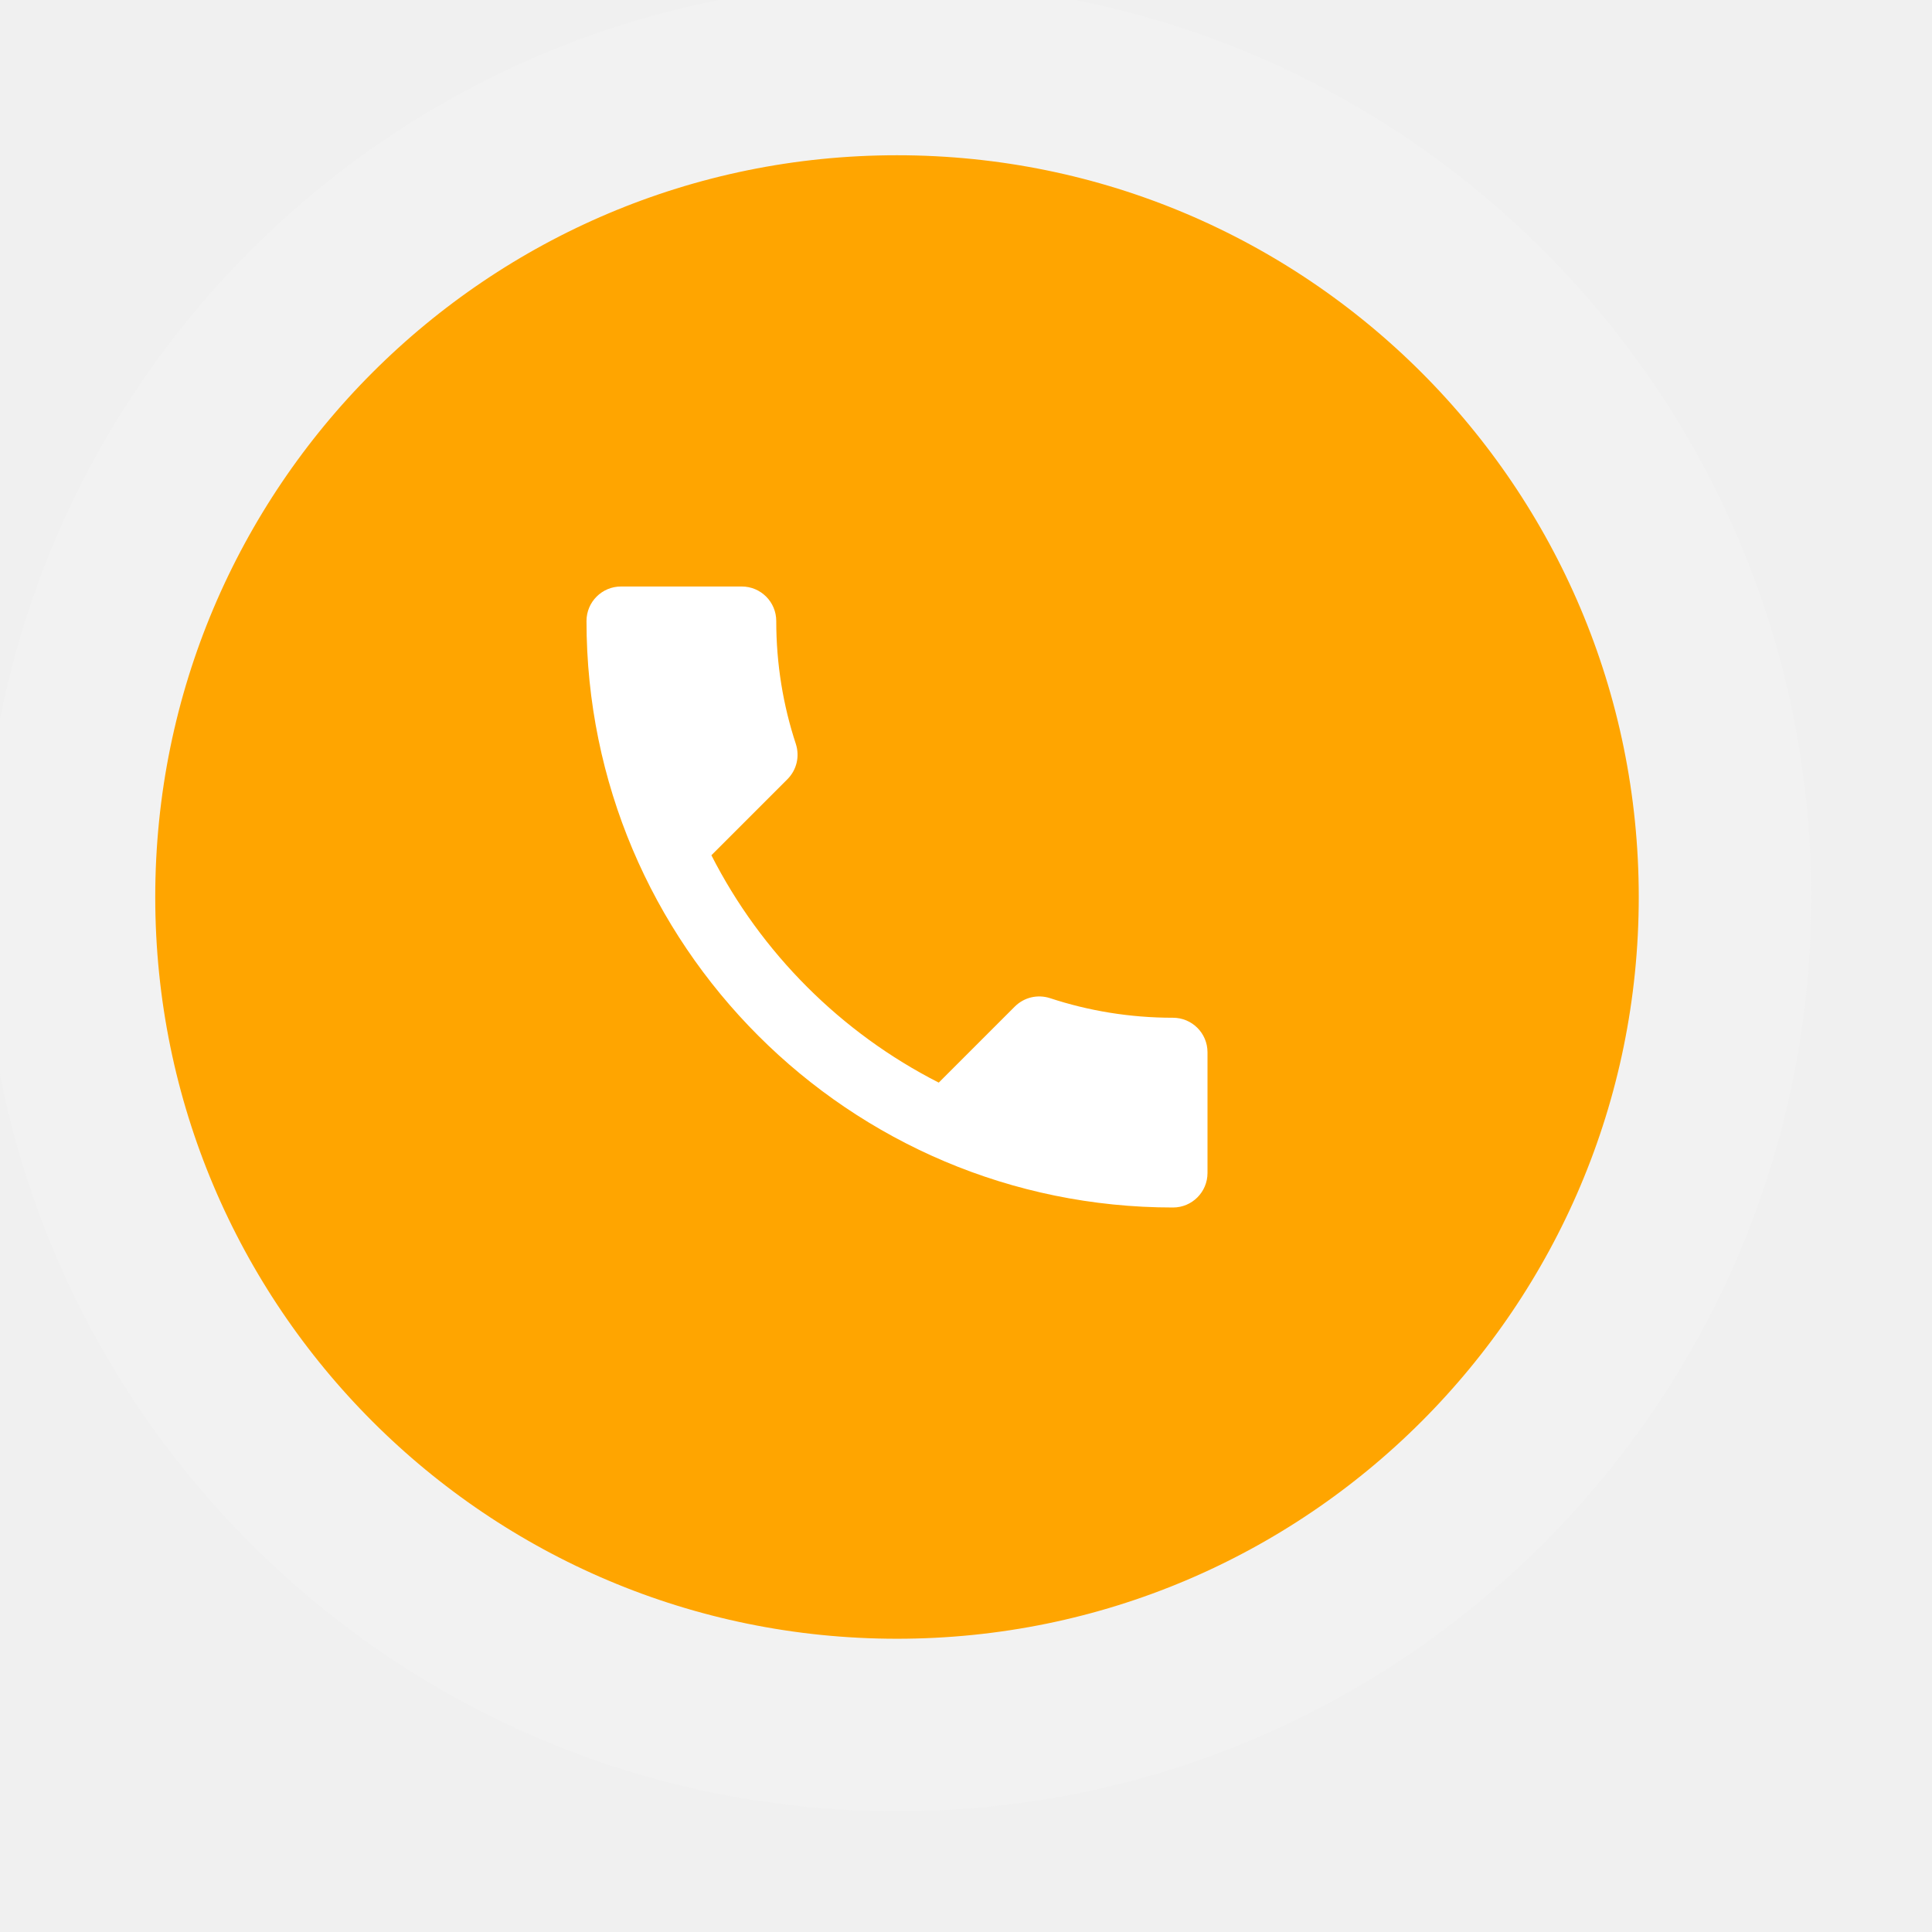
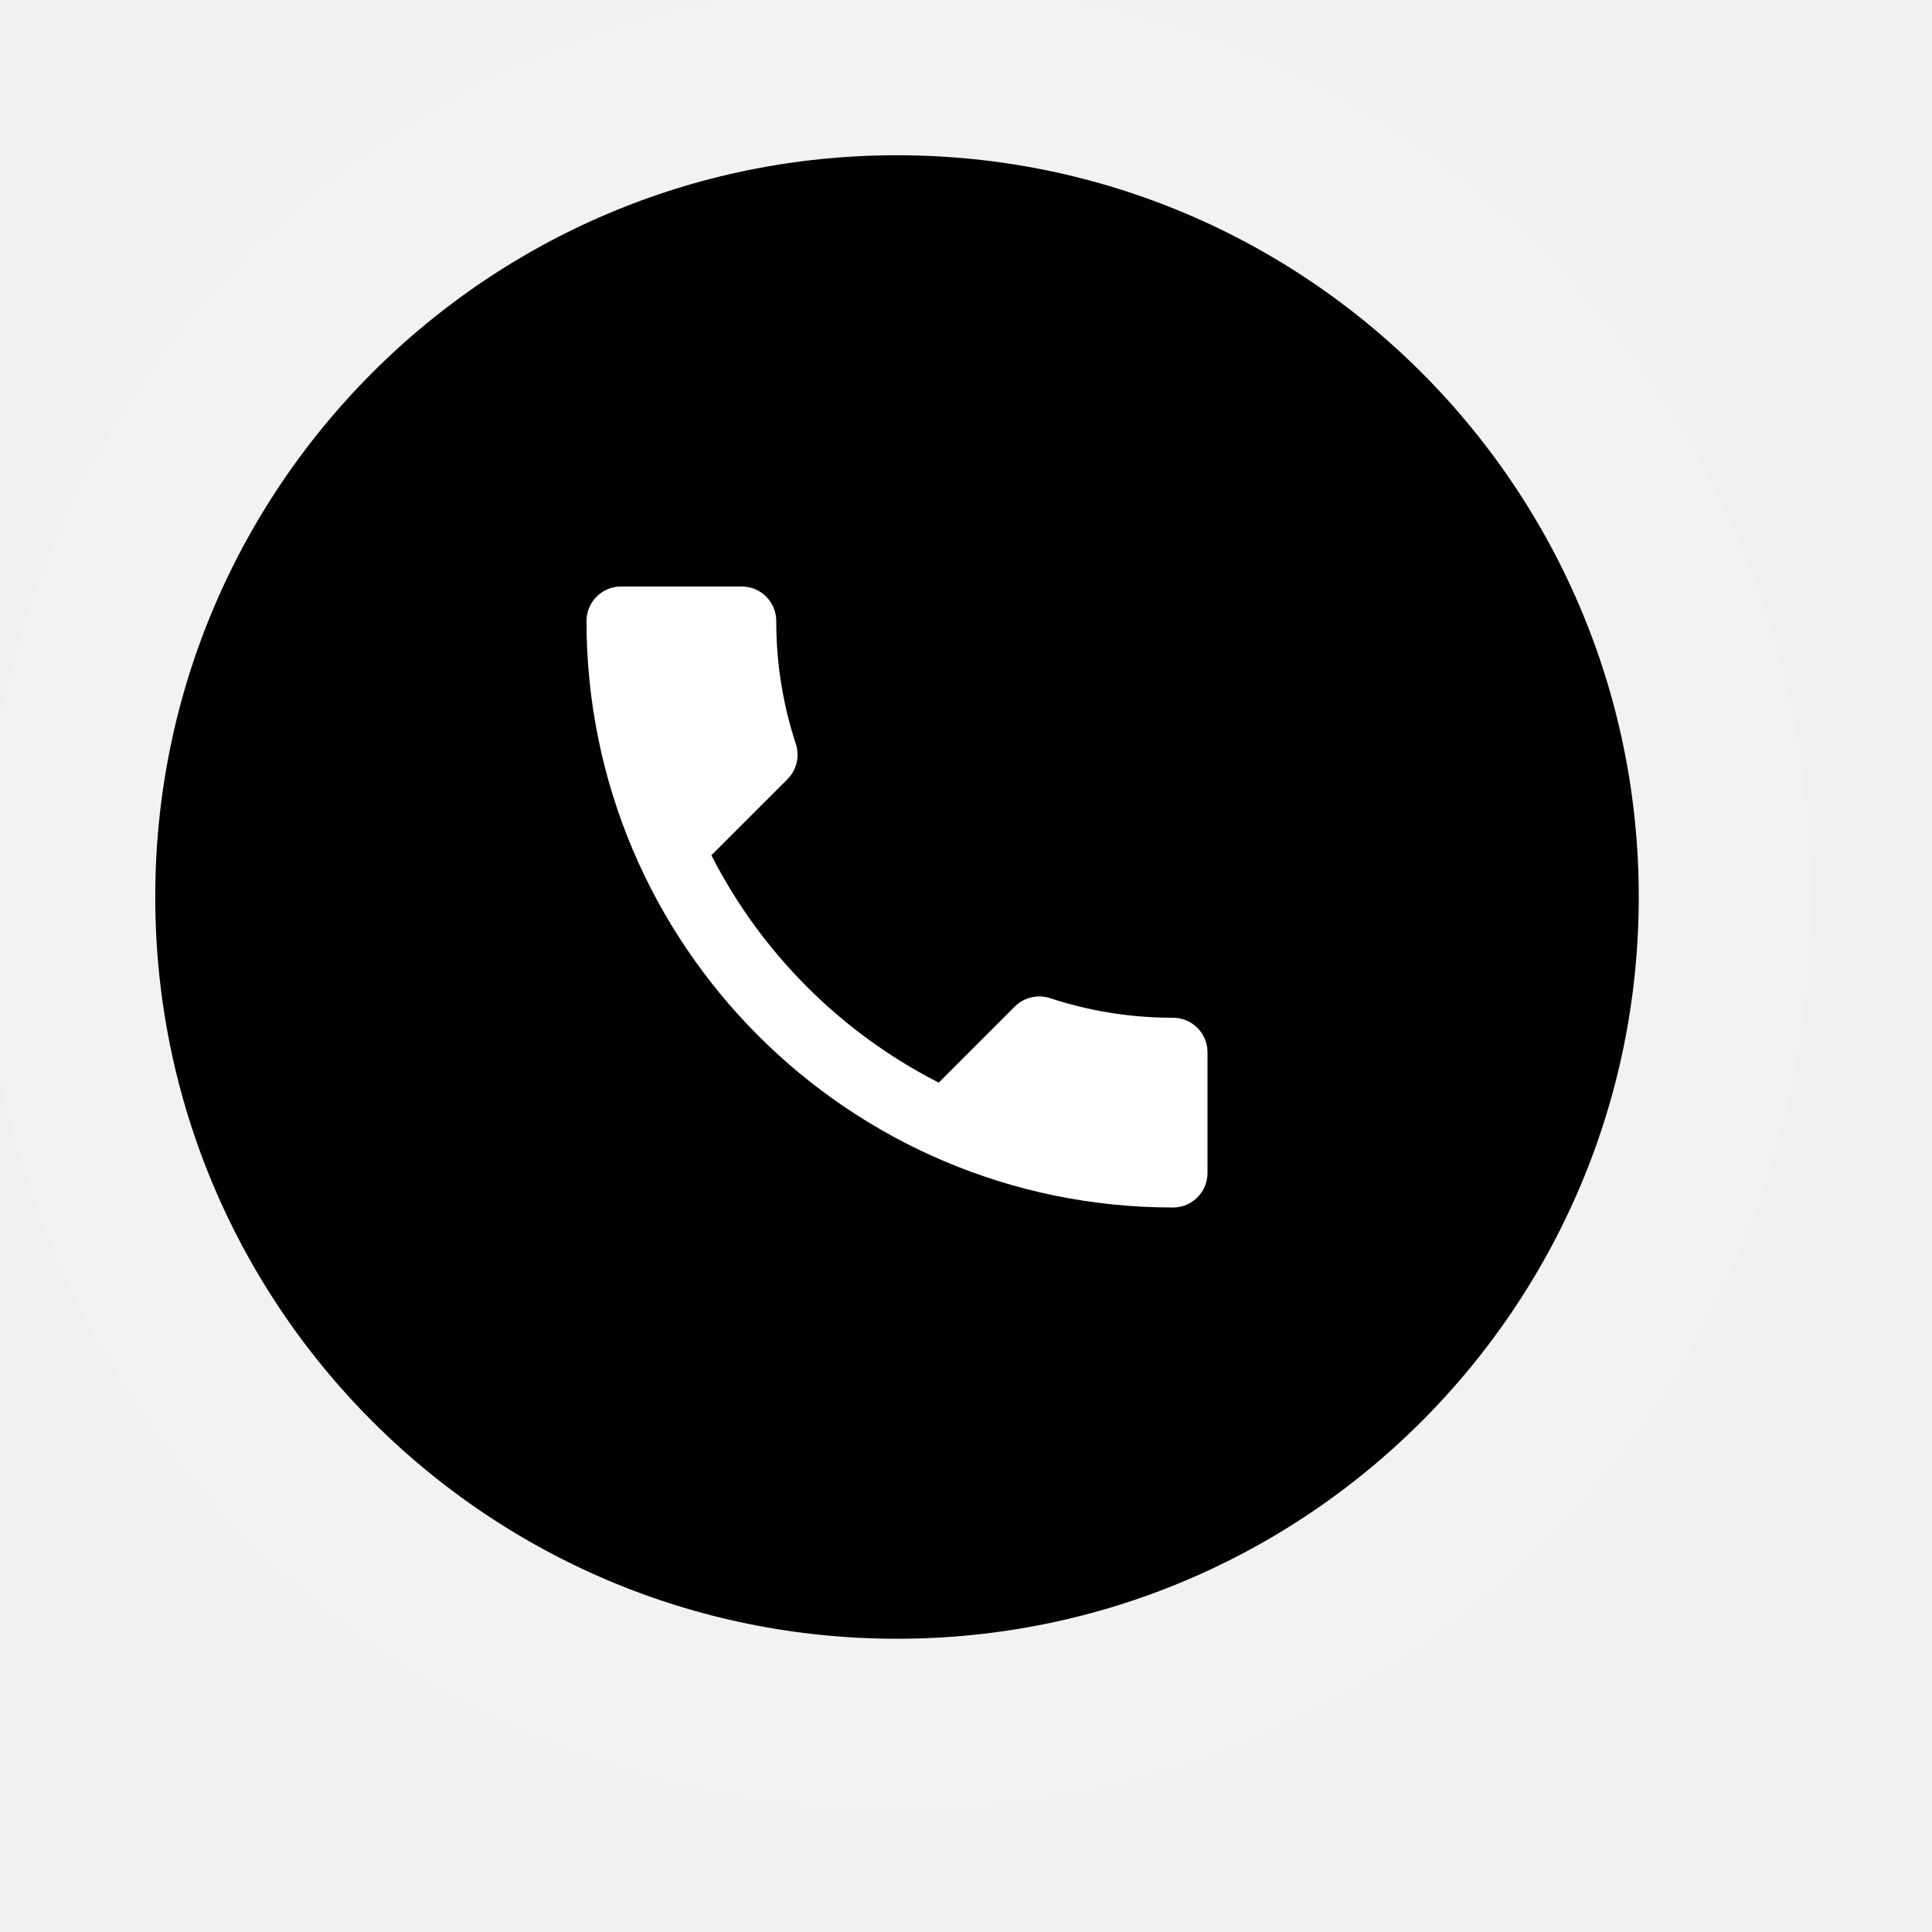
<svg xmlns="http://www.w3.org/2000/svg" version="1.1" width="48" height="48" viewBox="-14 -14 56 56">
-   <circle cx="12" cy="12" r="24" stroke="#f2f2f2" stroke-width="5" fill="orange" />
+   <circle cx="12" cy="12" r="24" stroke="#f2f2f2" stroke-width="5" fill="$orange" />
  <path fill="#ffffff" d="M6.62,10.79C8.06,13.62 10.38,15.94 13.21,17.38L15.41,15.18C15.69,14.9 16.08,14.82 16.43,14.93C17.55,15.3 18.75,15.5 20,15.5A1,1 0 0,1 21,16.5V20A1,1 0 0,1 20,21A17,17 0 0,1 3,4A1,1 0 0,1 4,3H7.5A1,1 0 0,1 8.5,4C8.5,5.25 8.7,6.45 9.07,7.57C9.18,7.92 9.1,8.31 8.82,8.59L6.62,10.79Z" />
</svg>
